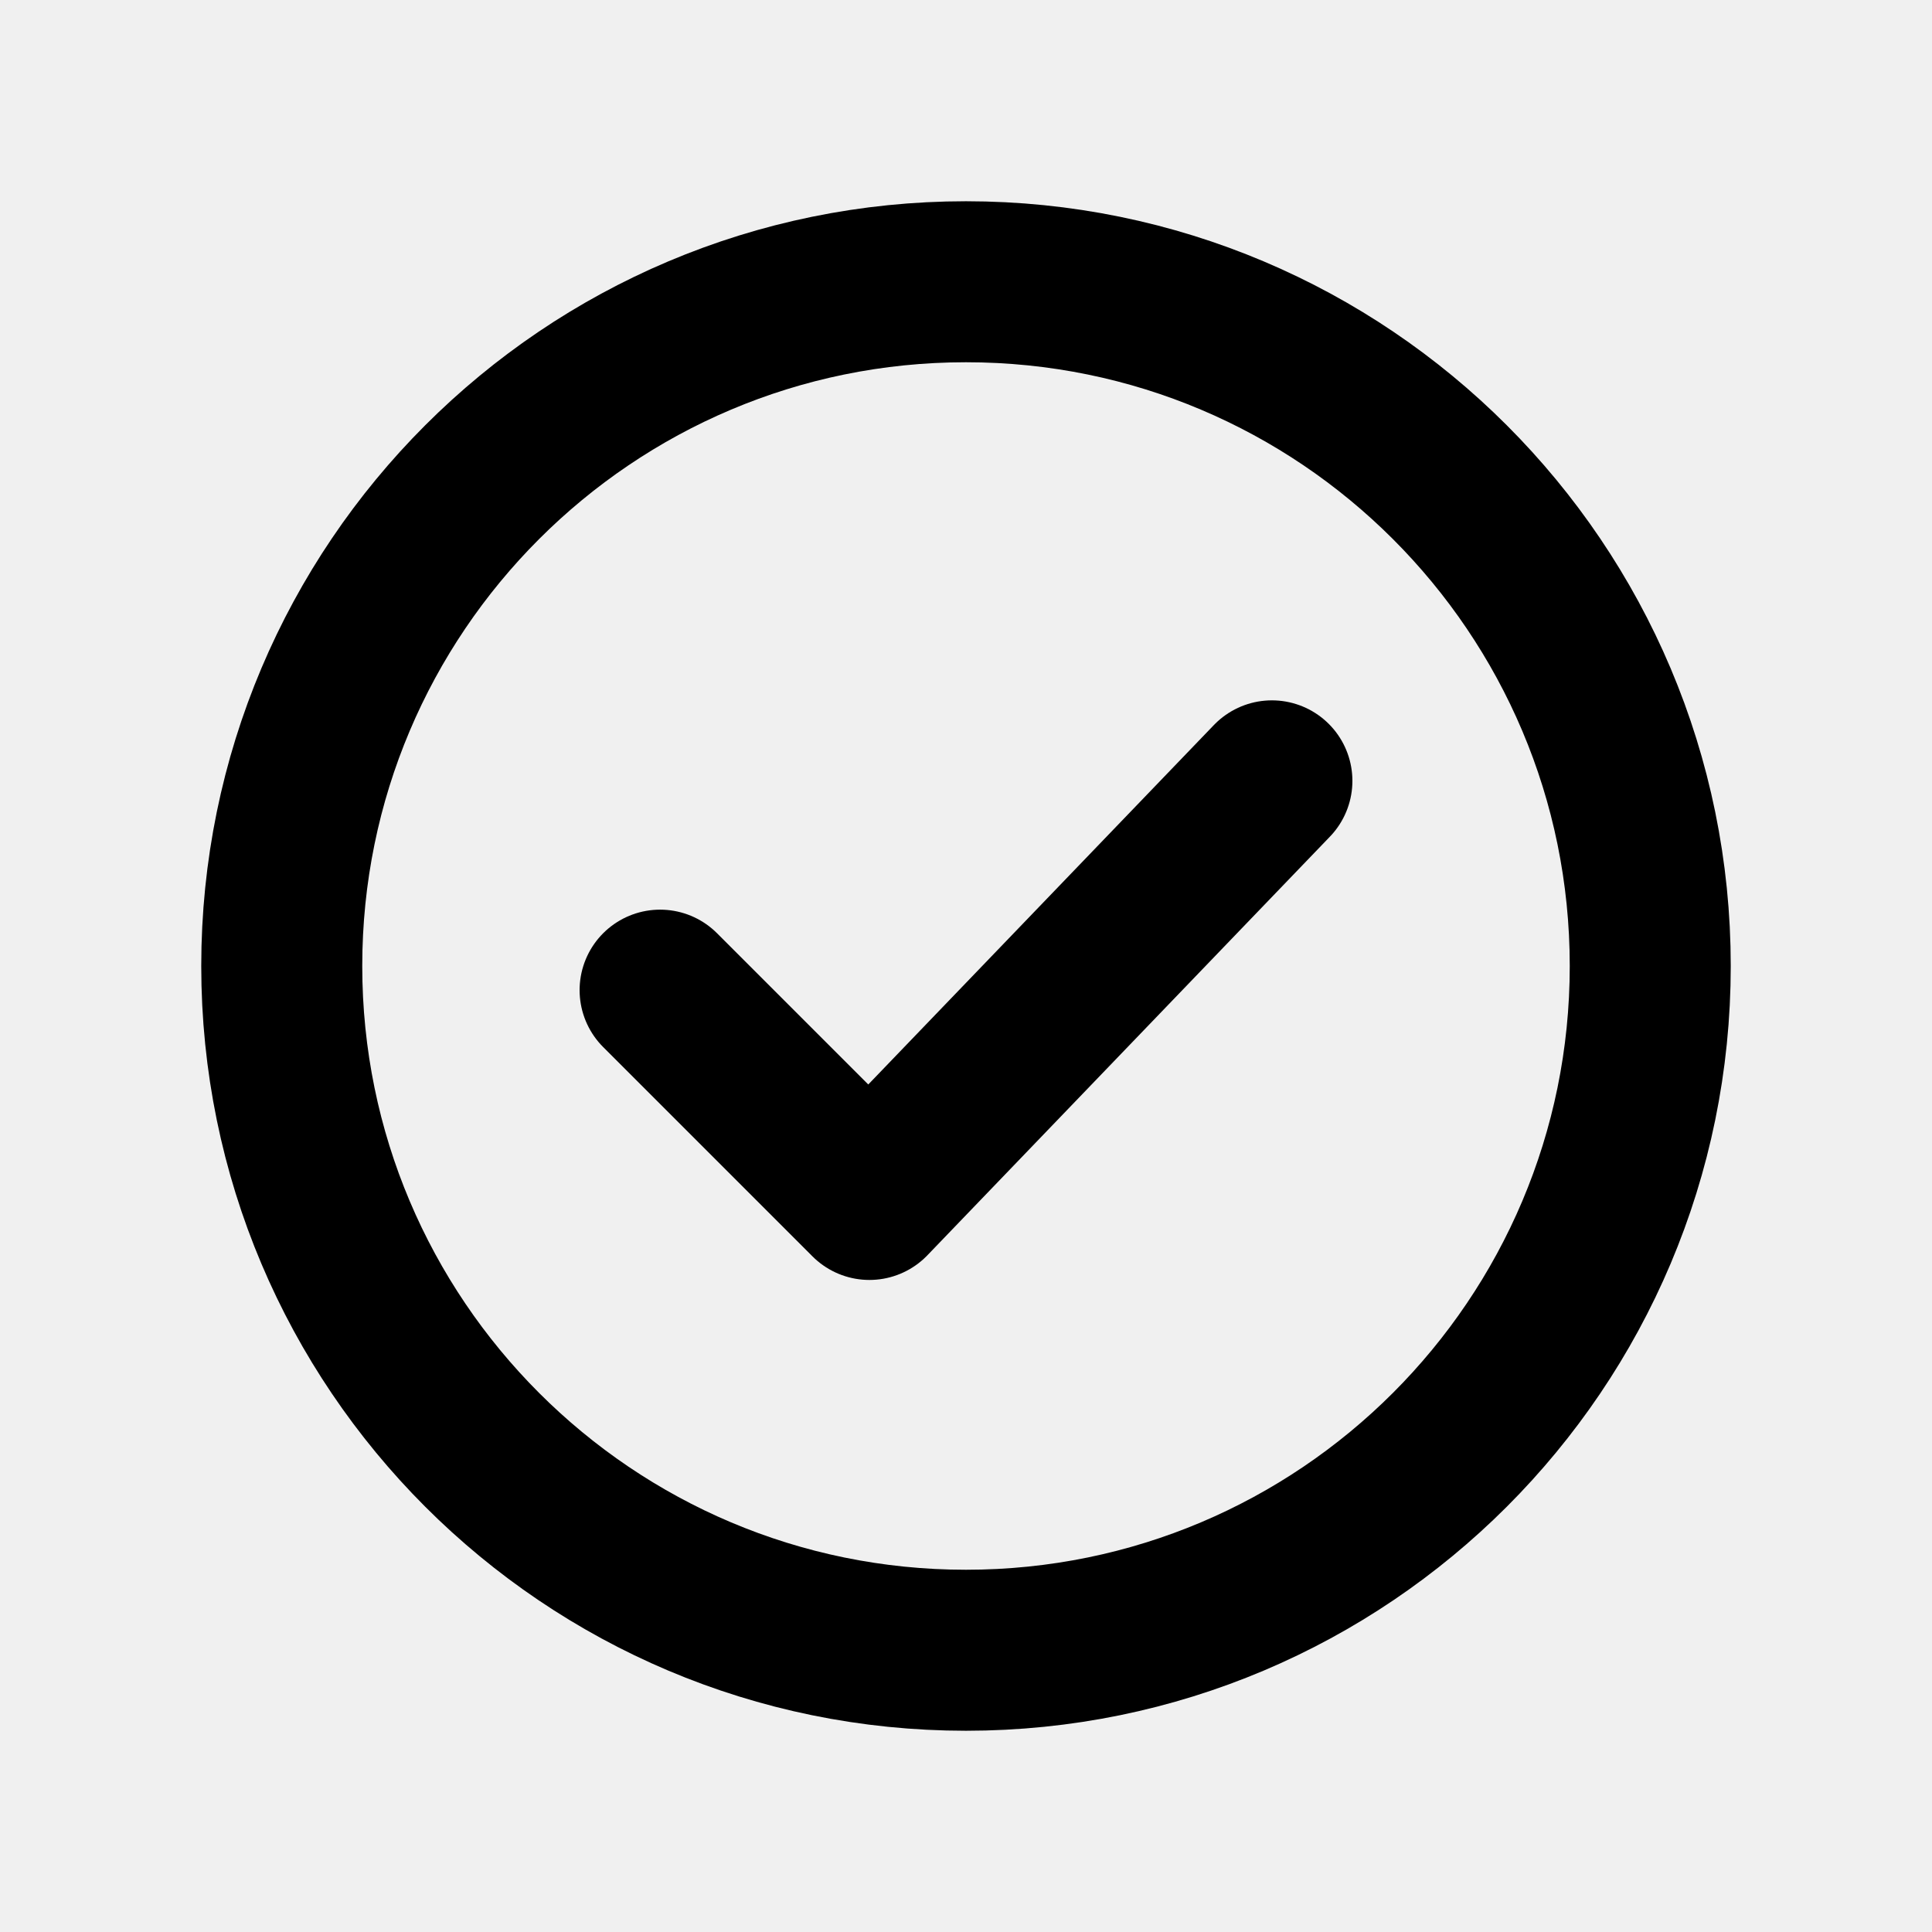
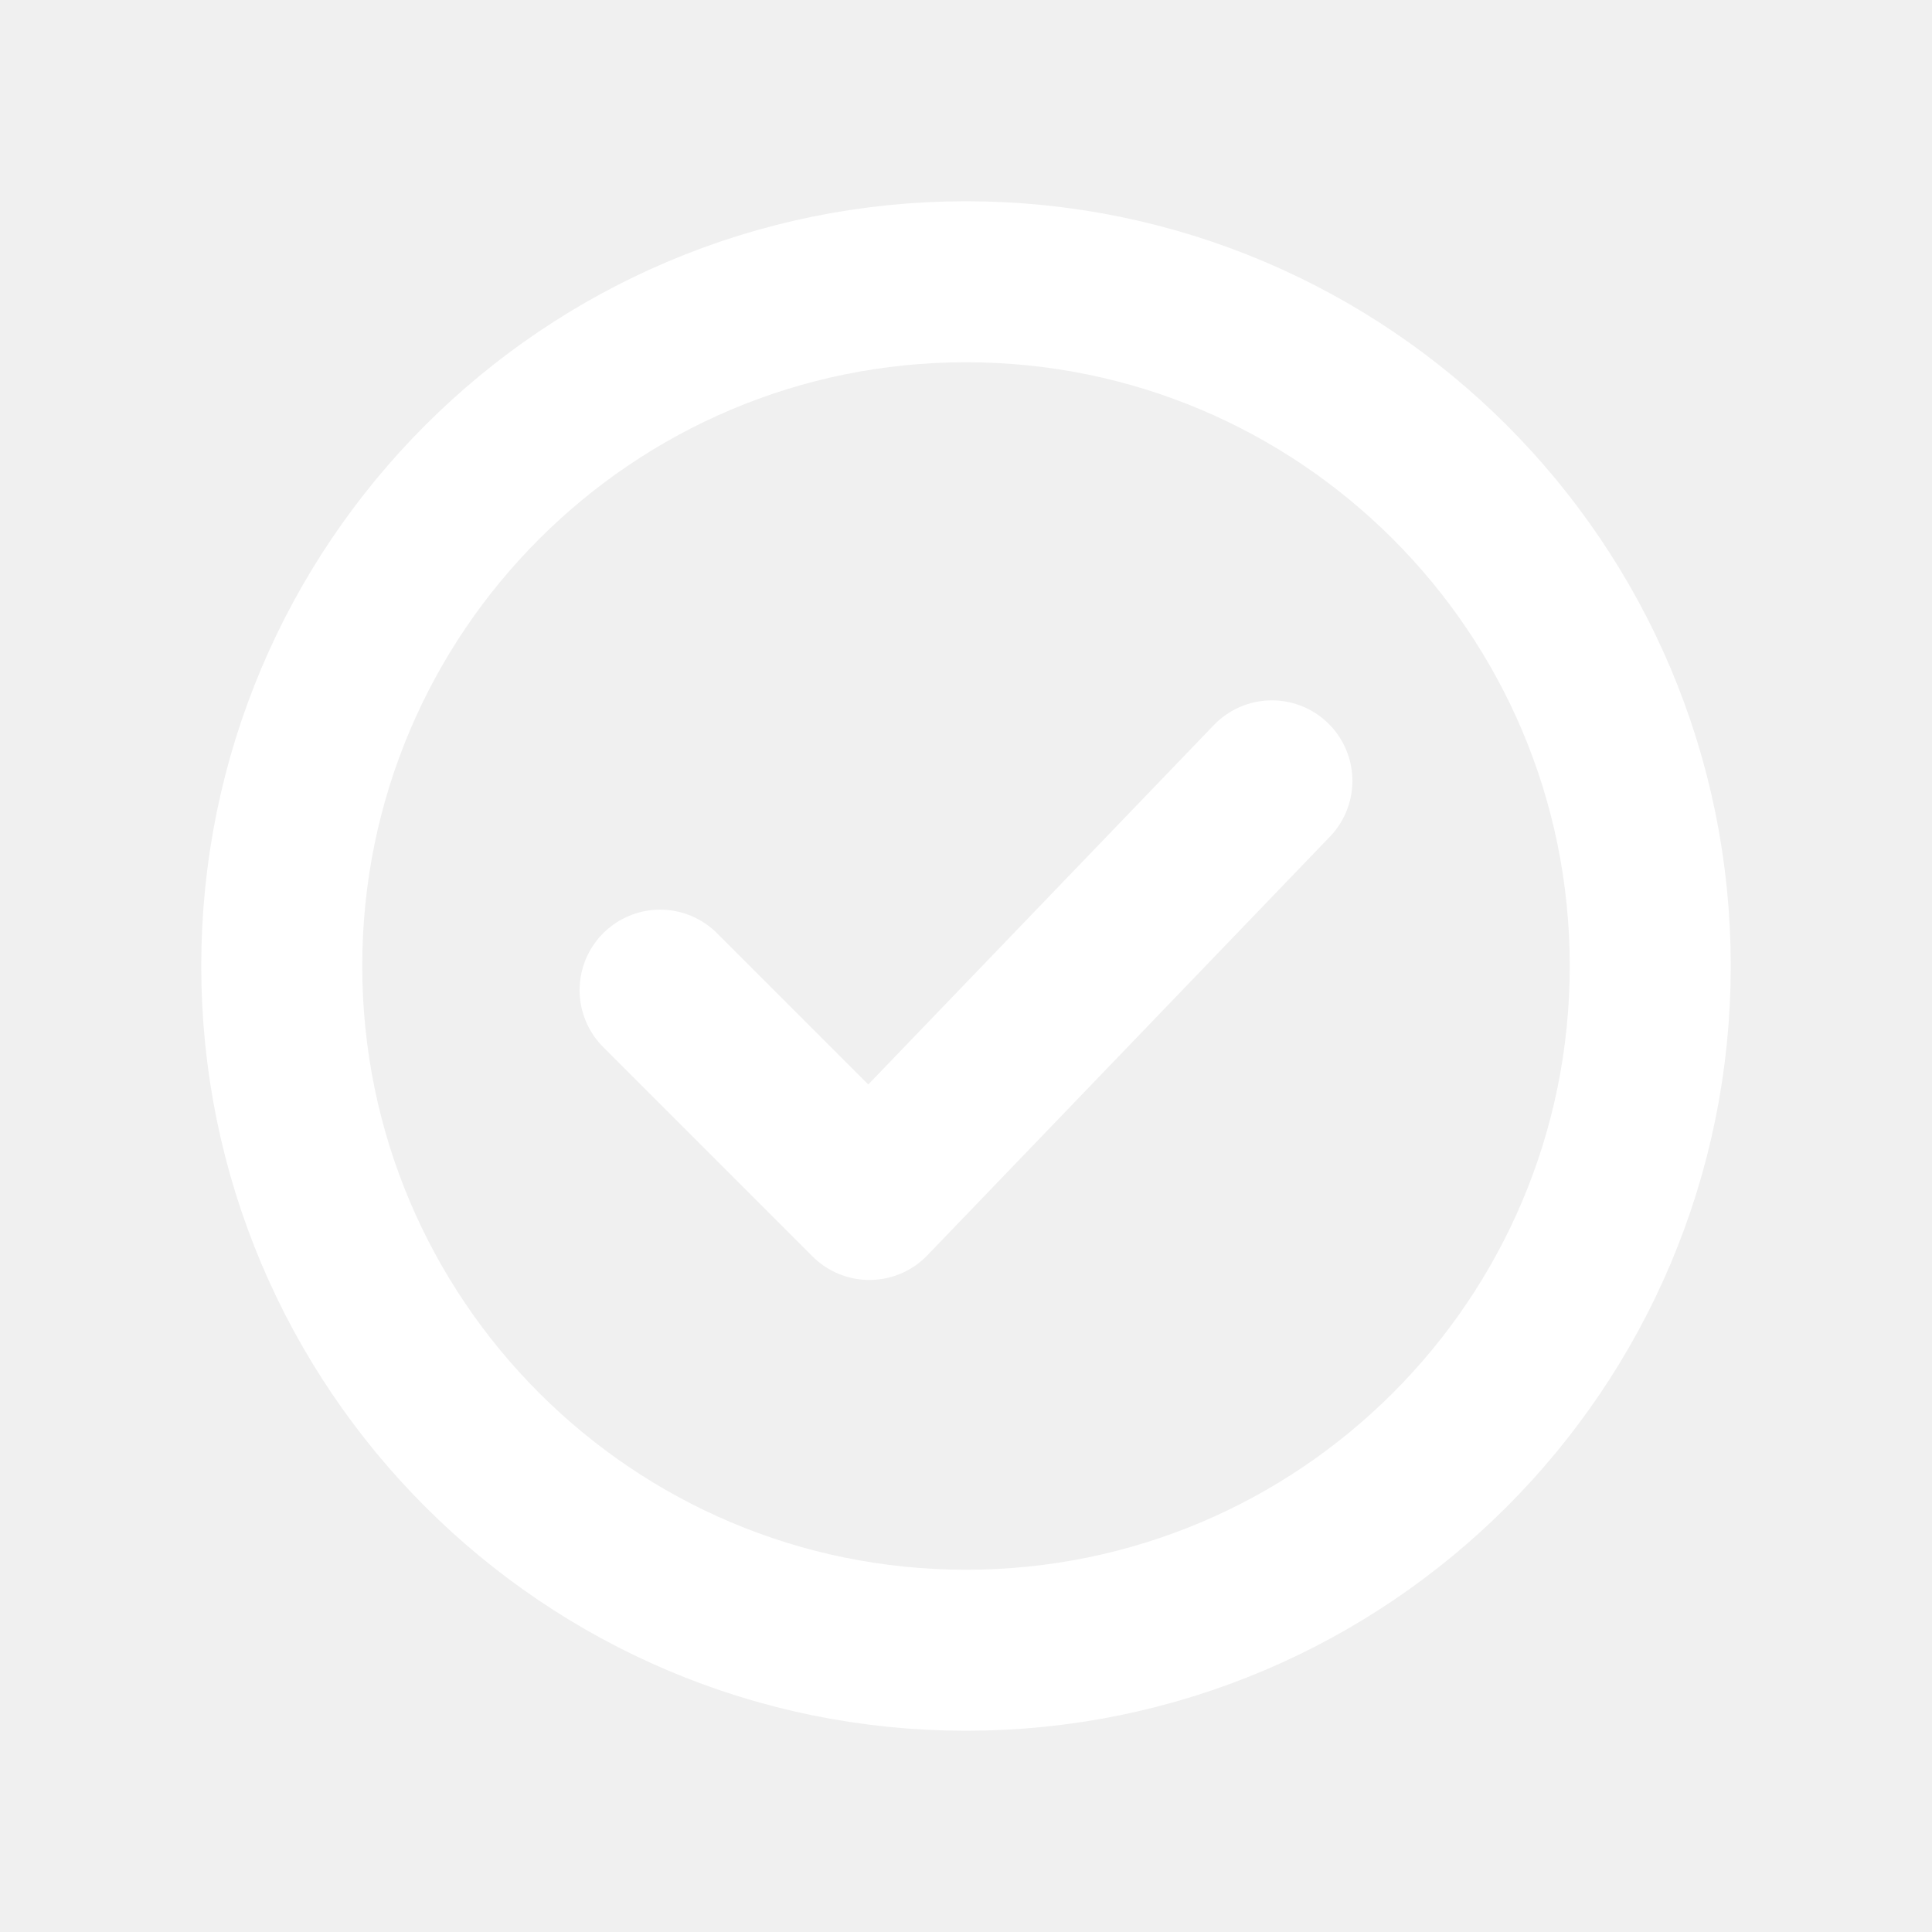
- <svg xmlns="http://www.w3.org/2000/svg" width="24" height="24" viewBox="0 0 24 24" fill="none" stroke="currentColor" stroke-width="2" stroke-linecap="round" stroke-linejoin="round">
+ <svg xmlns="http://www.w3.org/2000/svg" width="24" height="24" viewBox="0 0 24 24" fill="none" stroke="#ffffff" stroke-width="2" stroke-linecap="round" stroke-linejoin="round">
  <path d="M20.5 12a8.5 8.5 0 1 1-17 0 8.5 8.5 0 0 1 17 0z" />
  <path d="M8.2 12.3l2.6 2.6 5-5.2" />
</svg>
